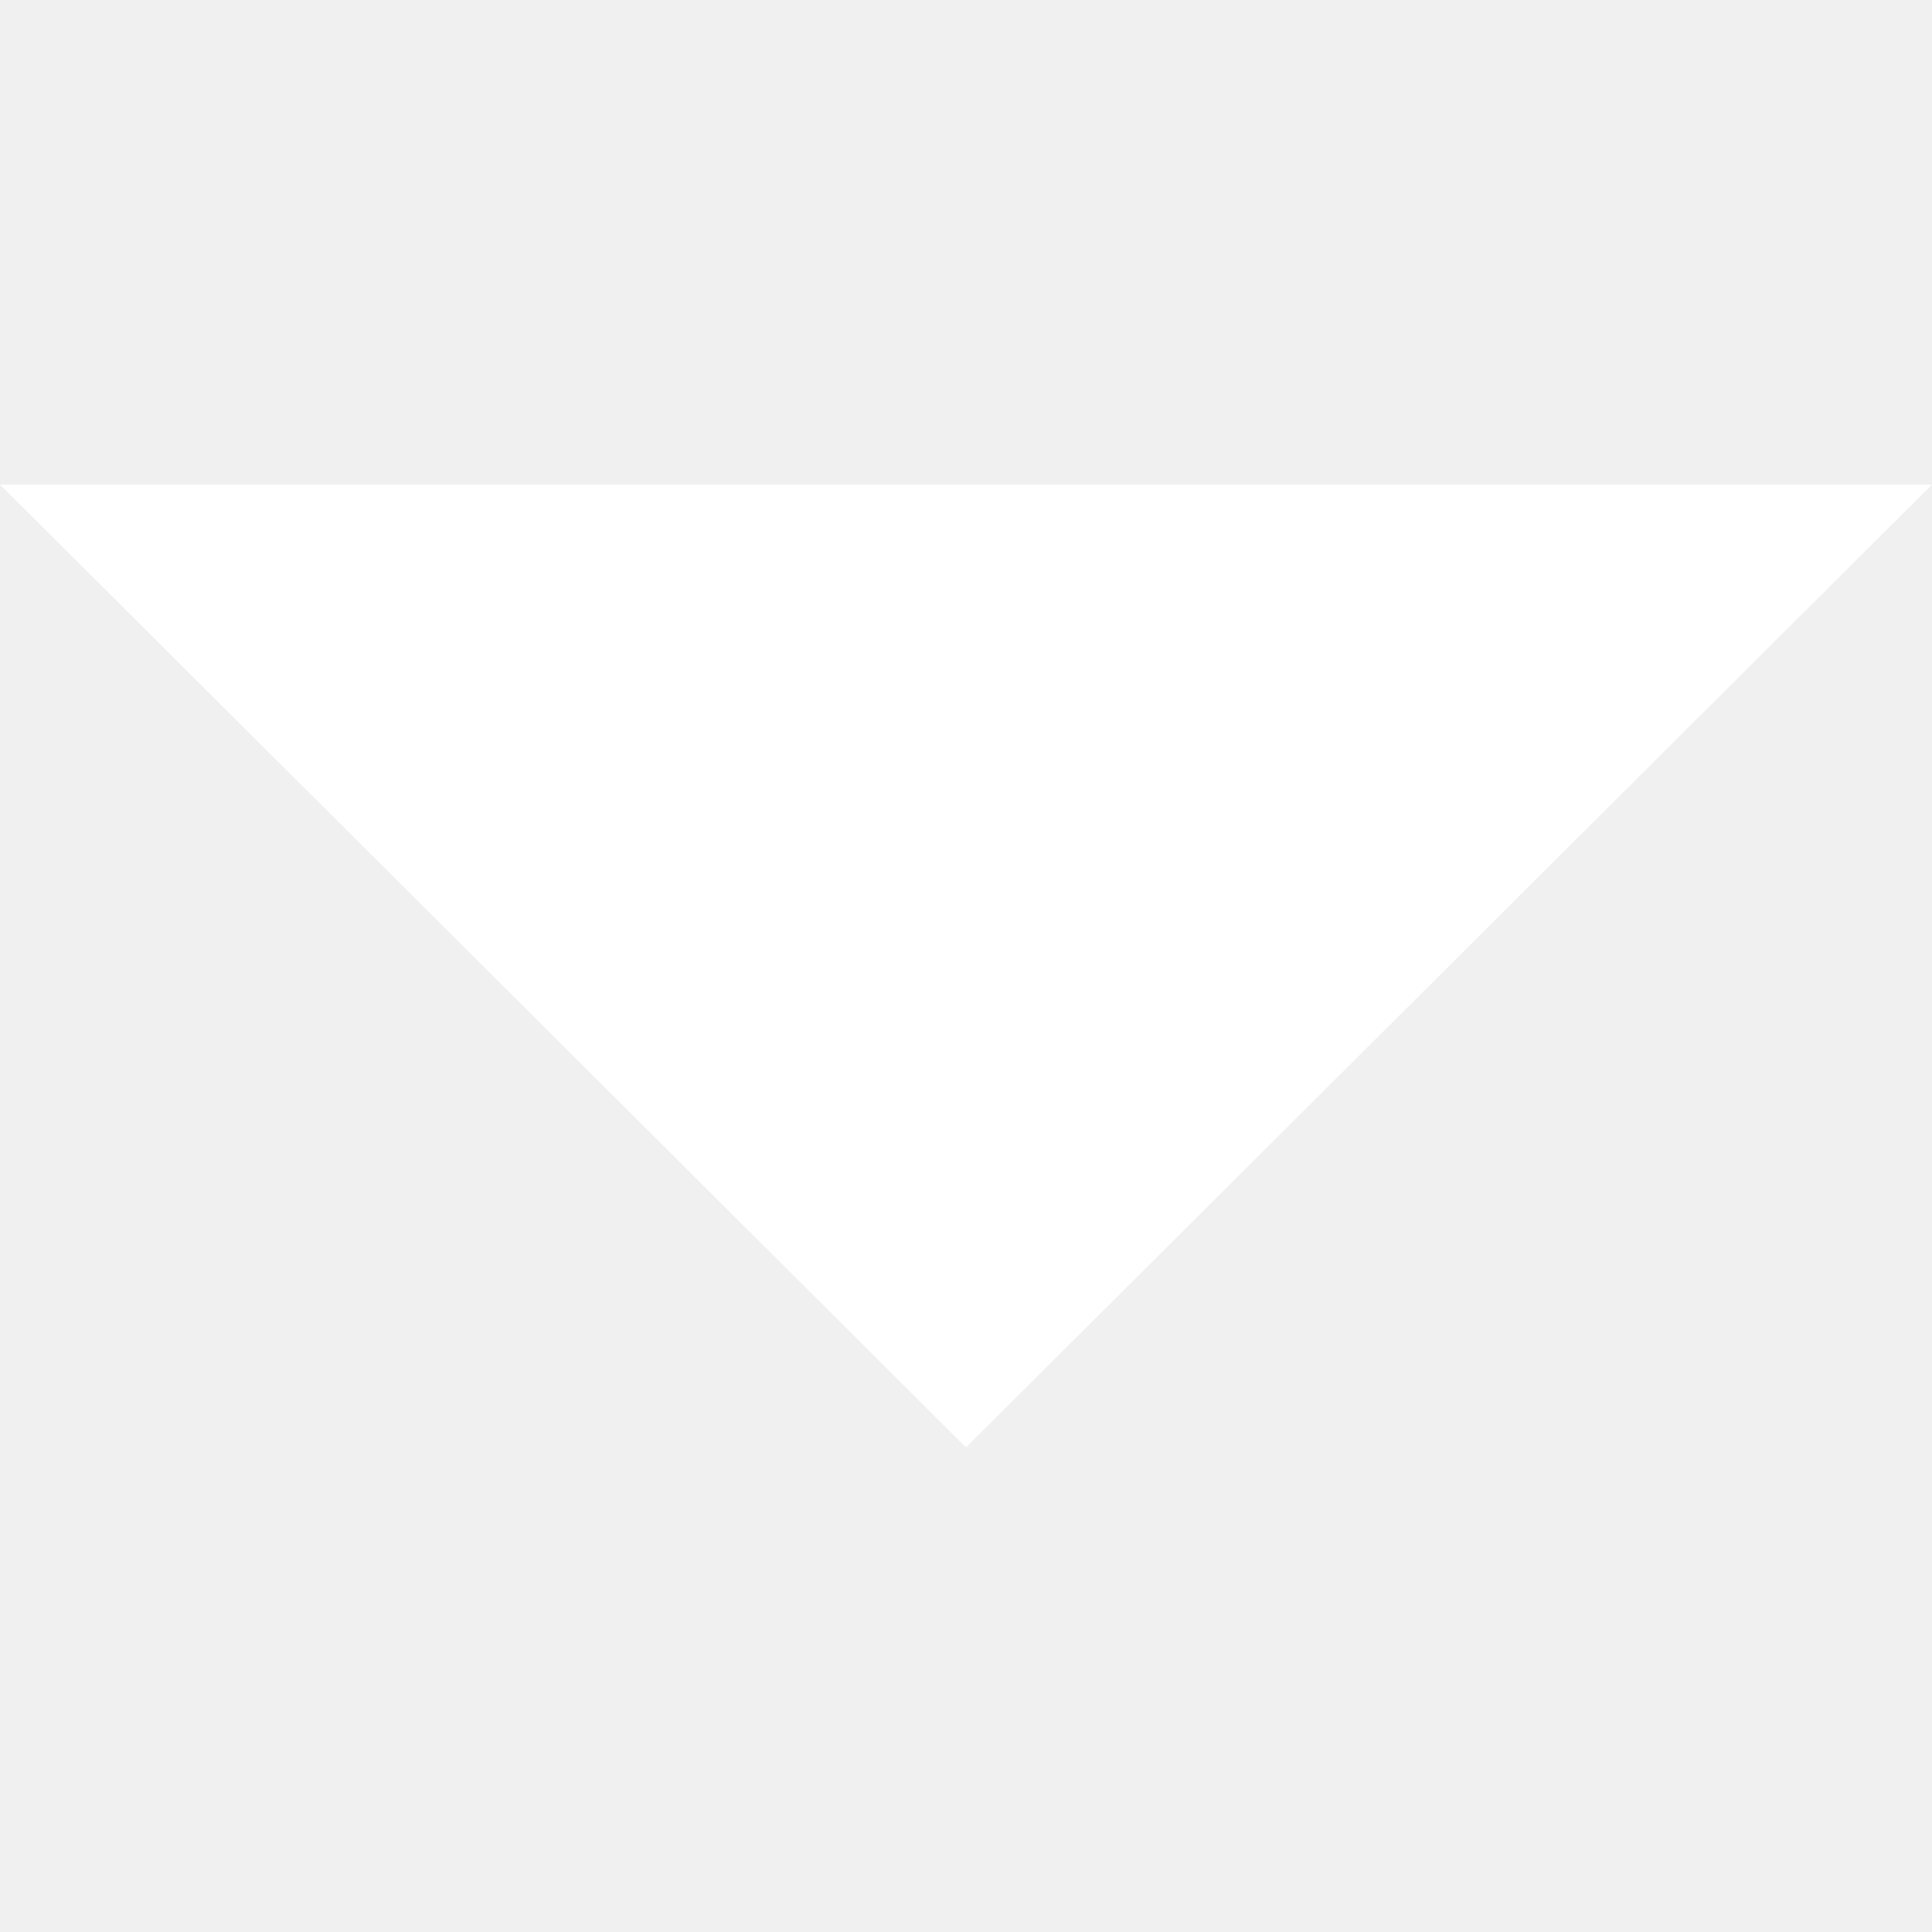
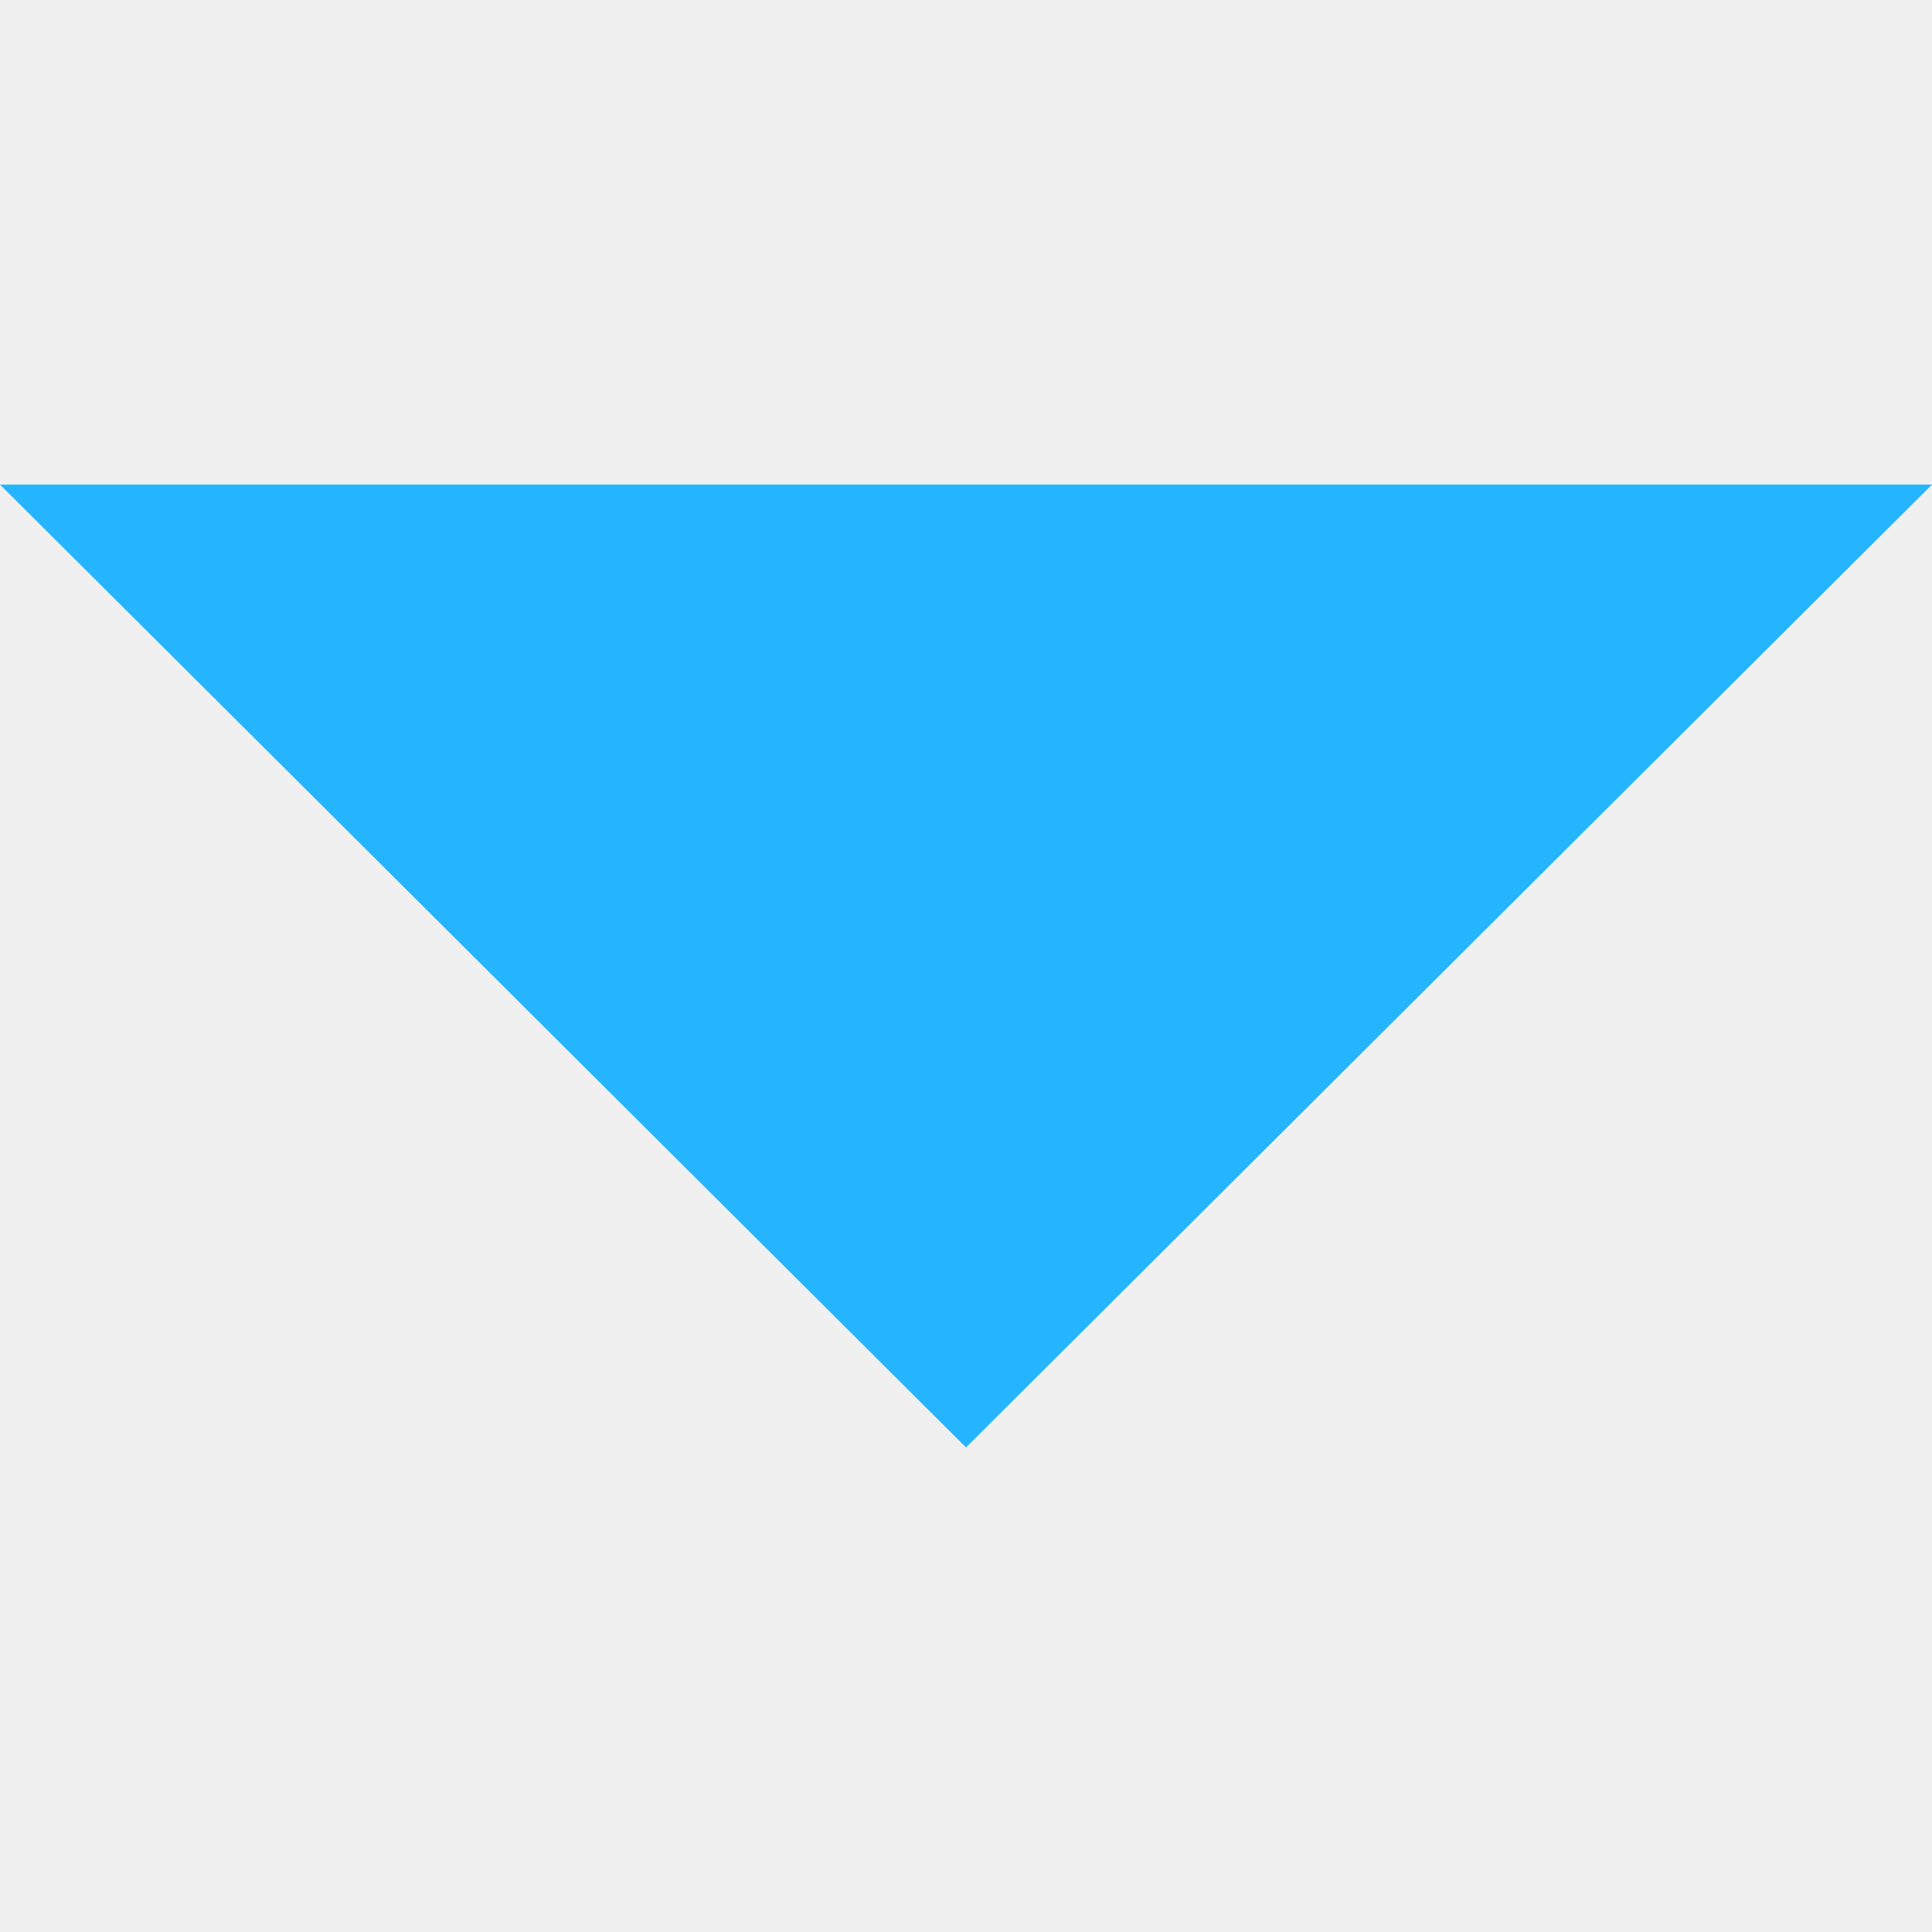
<svg xmlns="http://www.w3.org/2000/svg" version="1.1" id="Layer_1" x="0px" y="0px" viewBox="0 0 386.257 386.257" style="enable-background:new 0 0 386.257 386.257;" xml:space="preserve" width="512px" height="512px">
-   <polygon points="0,96.879 193.129,289.379 386.257,96.879 " fill="#FFFFFF" />
+   <polygon points="0,96.879 193.129,289.379 386.257,96.879 " fill="#24B5FE" />
  <g>
</g>
  <g>
</g>
  <g>
</g>
  <g>
</g>
  <g>
</g>
  <g>
</g>
  <g>
</g>
  <g>
</g>
  <g>
</g>
  <g>
</g>
  <g>
</g>
  <g>
</g>
  <g>
</g>
  <g>
</g>
  <g>
</g>
</svg>
